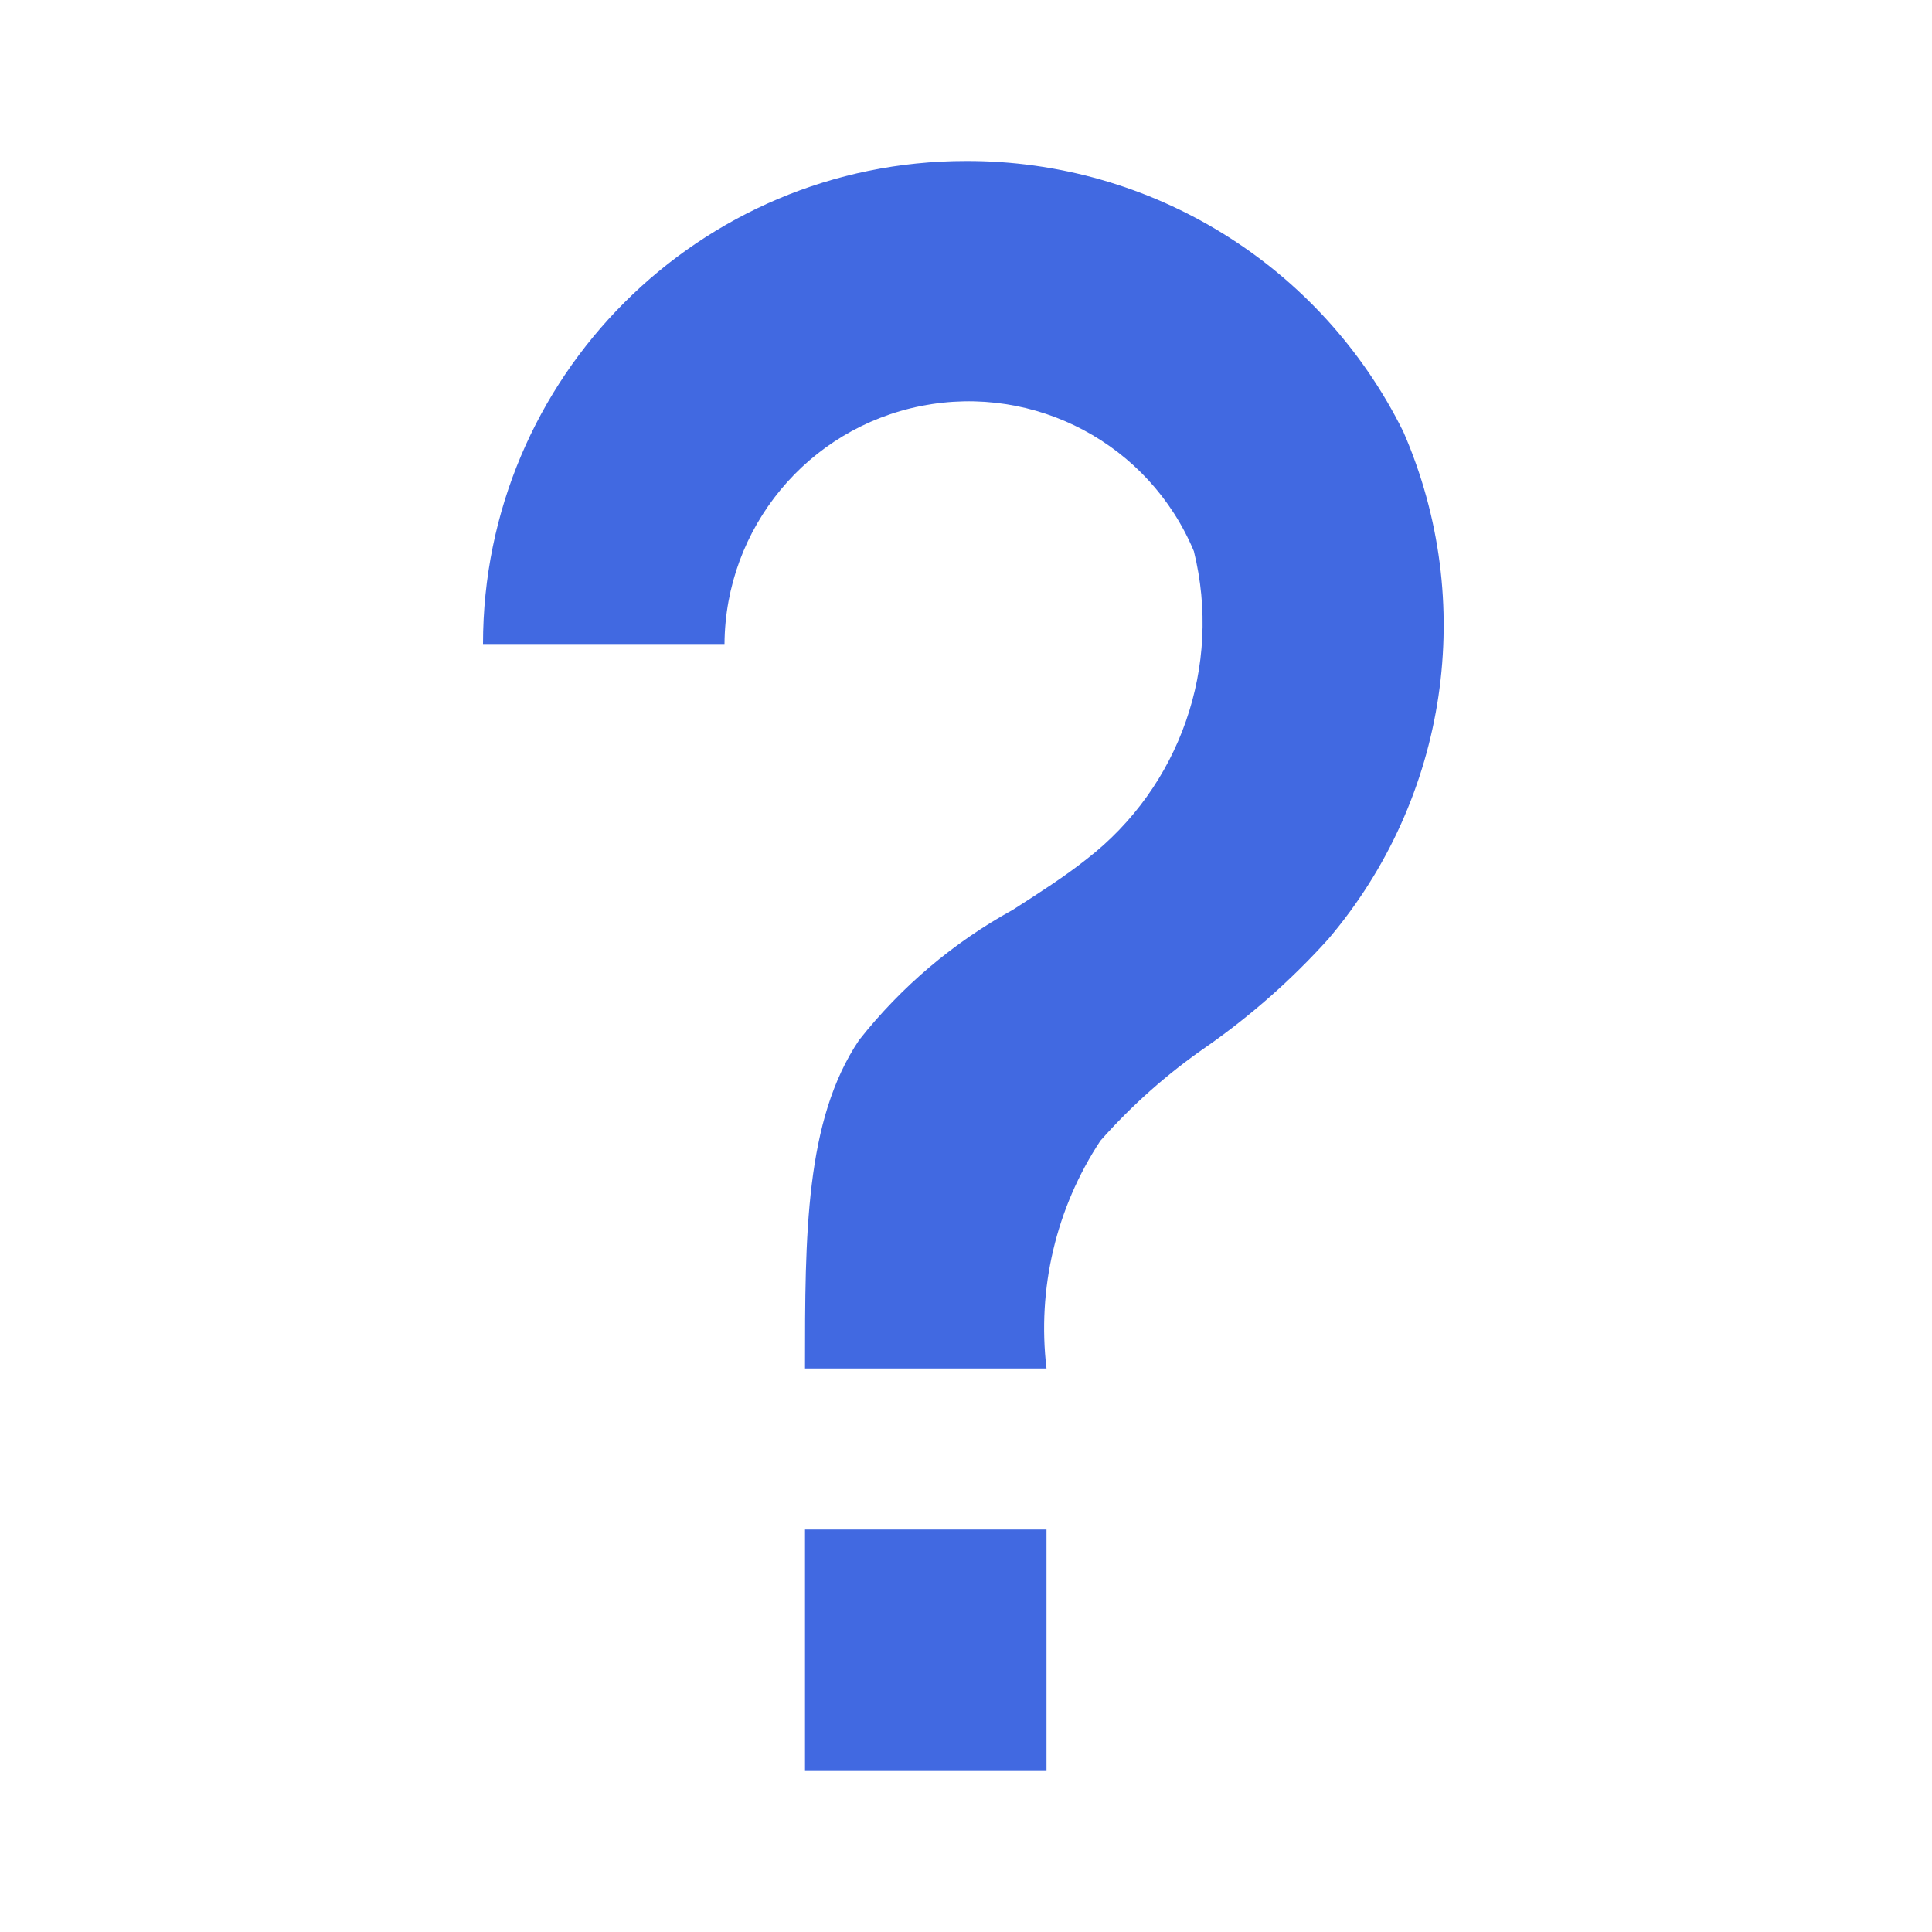
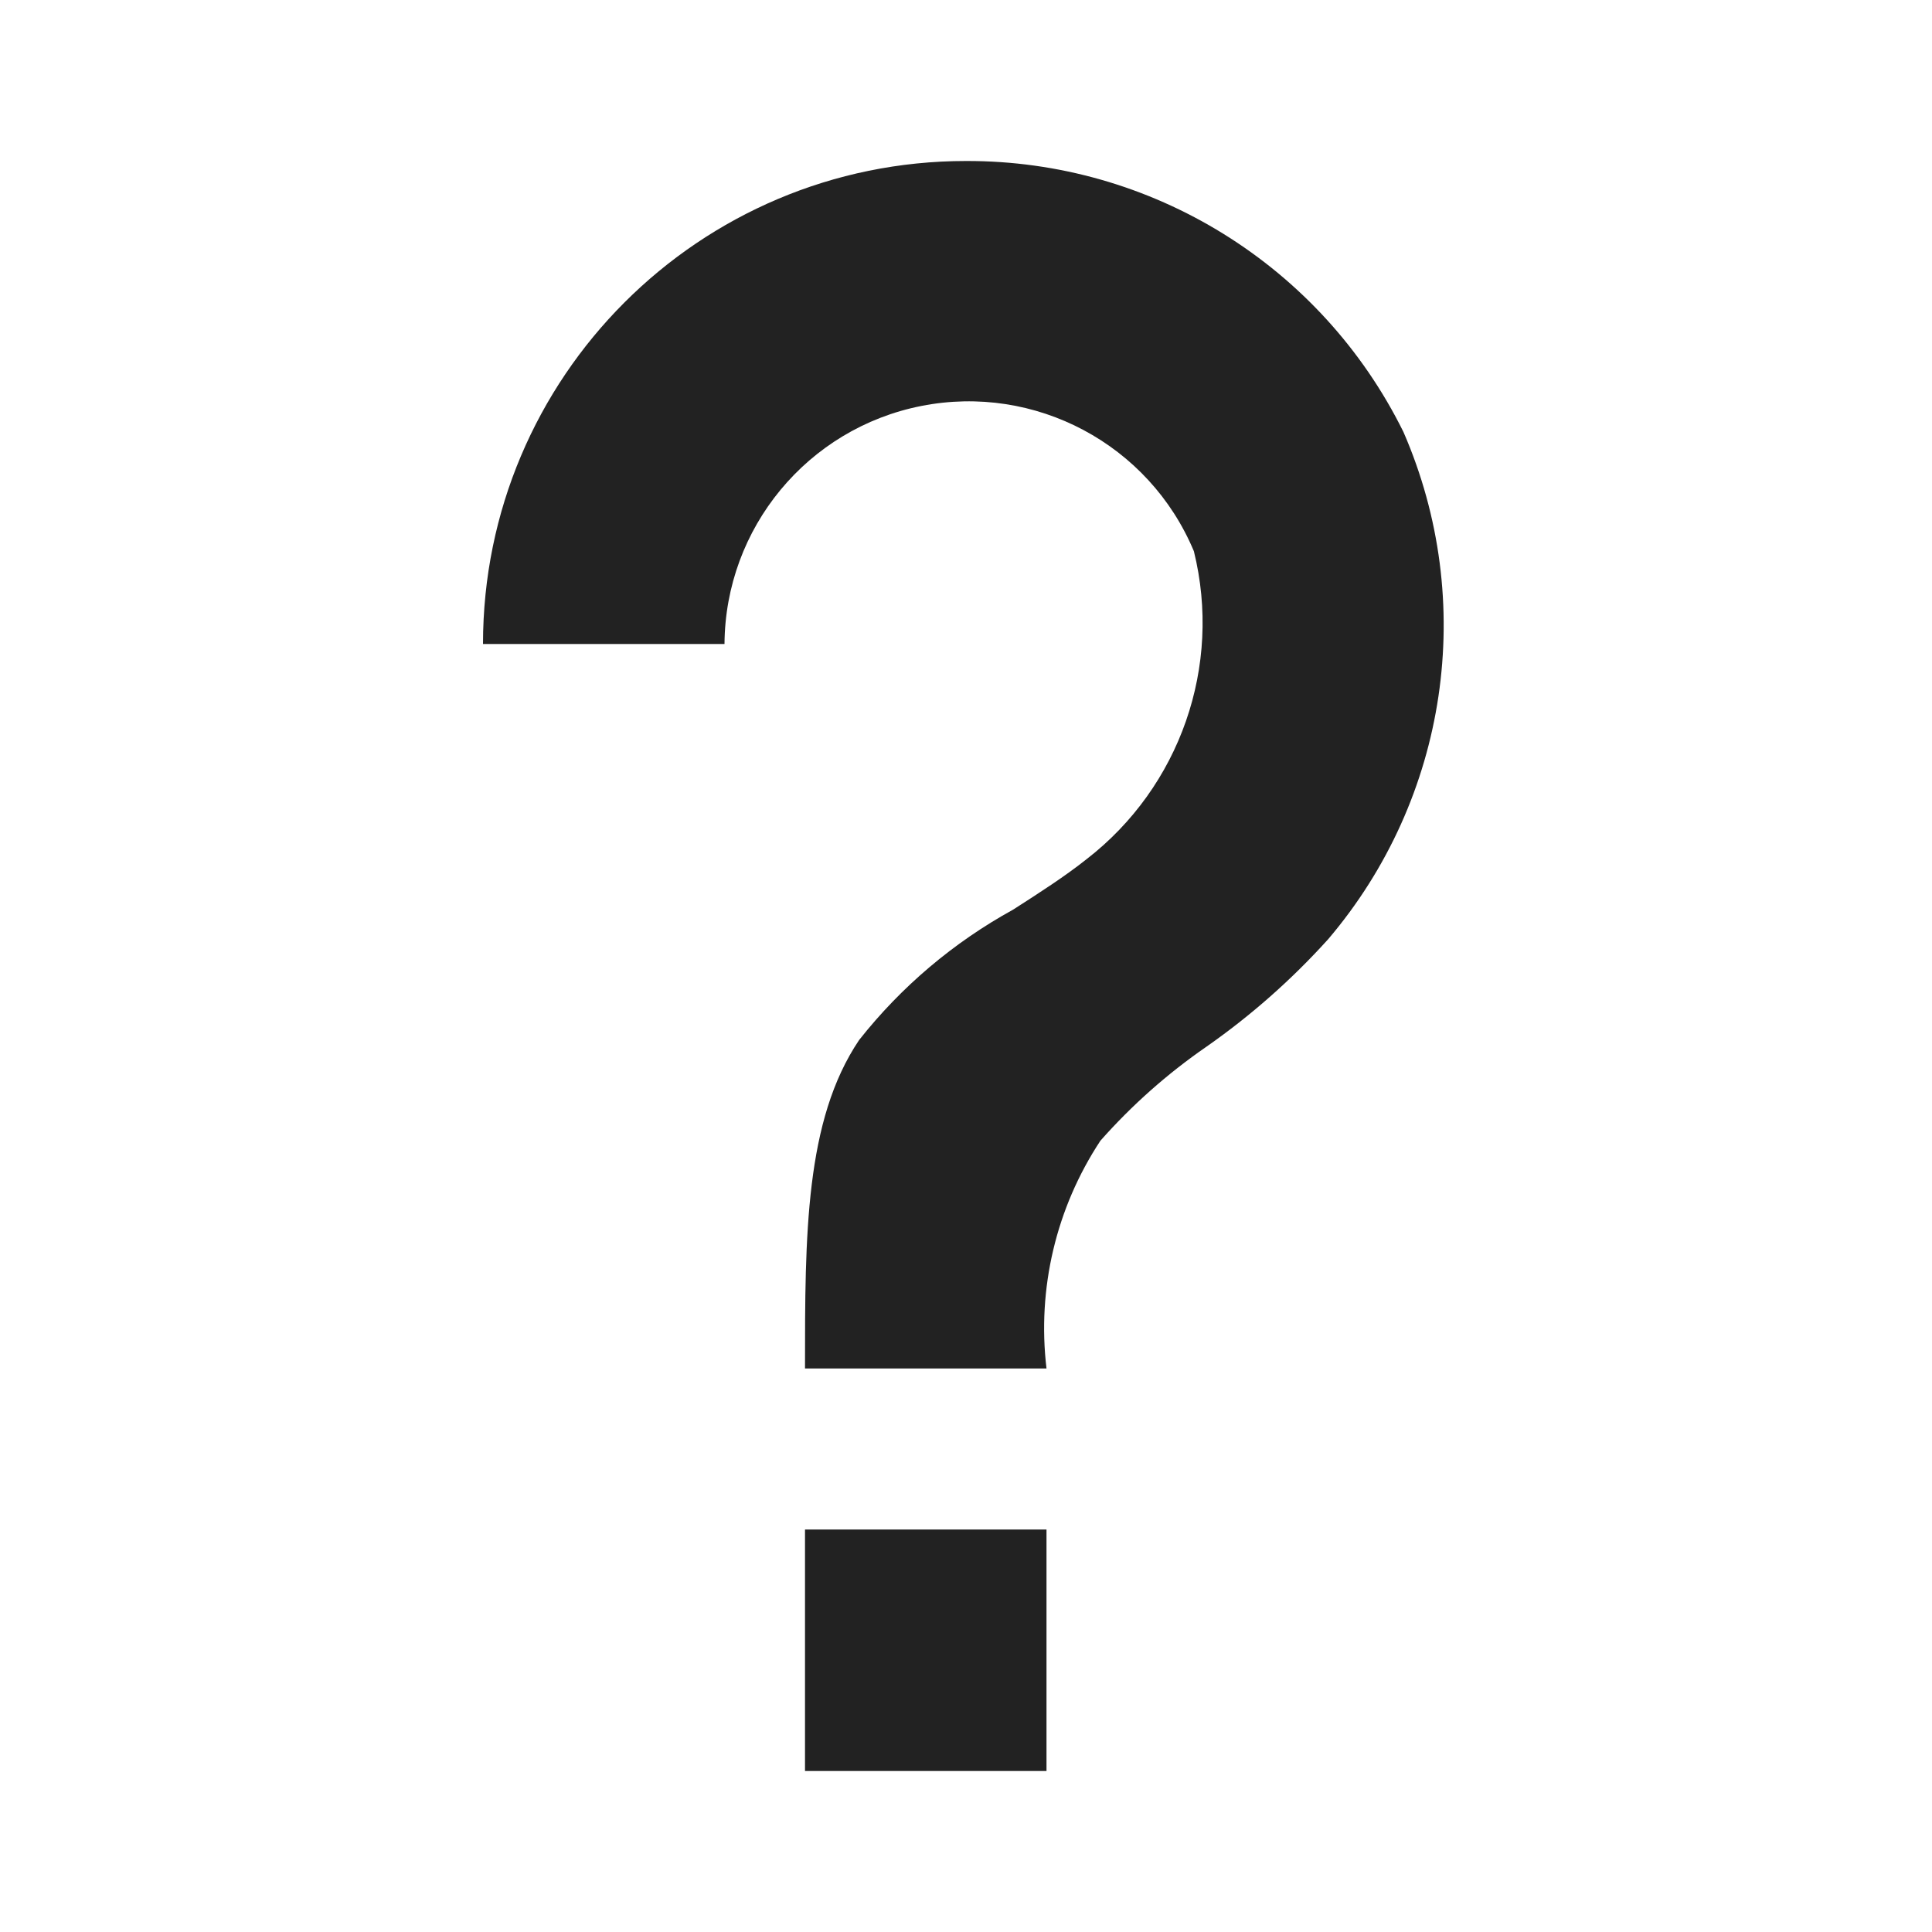
<svg xmlns="http://www.w3.org/2000/svg" width="24" height="24" viewBox="0 0 24 24" fill="none">
-   <path d="M13 22H10V19H13V22ZM13 17H10V16.993C10 15.343 10 13.918 10.672 12.92C11.195 12.257 11.845 11.707 12.585 11.3C12.919 11.086 13.234 10.883 13.499 10.672C14.66 9.773 15.183 8.274 14.831 6.848C14.275 5.518 12.859 4.764 11.445 5.043C10.031 5.322 9.009 6.559 9 8H6C6 4.686 8.686 2 12 2C14.305 1.993 16.413 3.299 17.434 5.366C18.351 7.472 17.988 9.916 16.5 11.666C16.047 12.168 15.54 12.616 14.986 13.003C14.502 13.337 14.06 13.729 13.67 14.17C13.119 15.005 12.882 16.007 13 17Z" fill="royalblue" />
+   <path d="M13 22H10V19H13V22ZM13 17H10V16.993C10 15.343 10 13.918 10.672 12.92C11.195 12.257 11.845 11.707 12.585 11.3C12.919 11.086 13.234 10.883 13.499 10.672C14.66 9.773 15.183 8.274 14.831 6.848C14.275 5.518 12.859 4.764 11.445 5.043C10.031 5.322 9.009 6.559 9 8H6C6 4.686 8.686 2 12 2C14.305 1.993 16.413 3.299 17.434 5.366C18.351 7.472 17.988 9.916 16.5 11.666C16.047 12.168 15.54 12.616 14.986 13.003C14.502 13.337 14.06 13.729 13.67 14.17C13.119 15.005 12.882 16.007 13 17Z" fill="#222" />
</svg>
